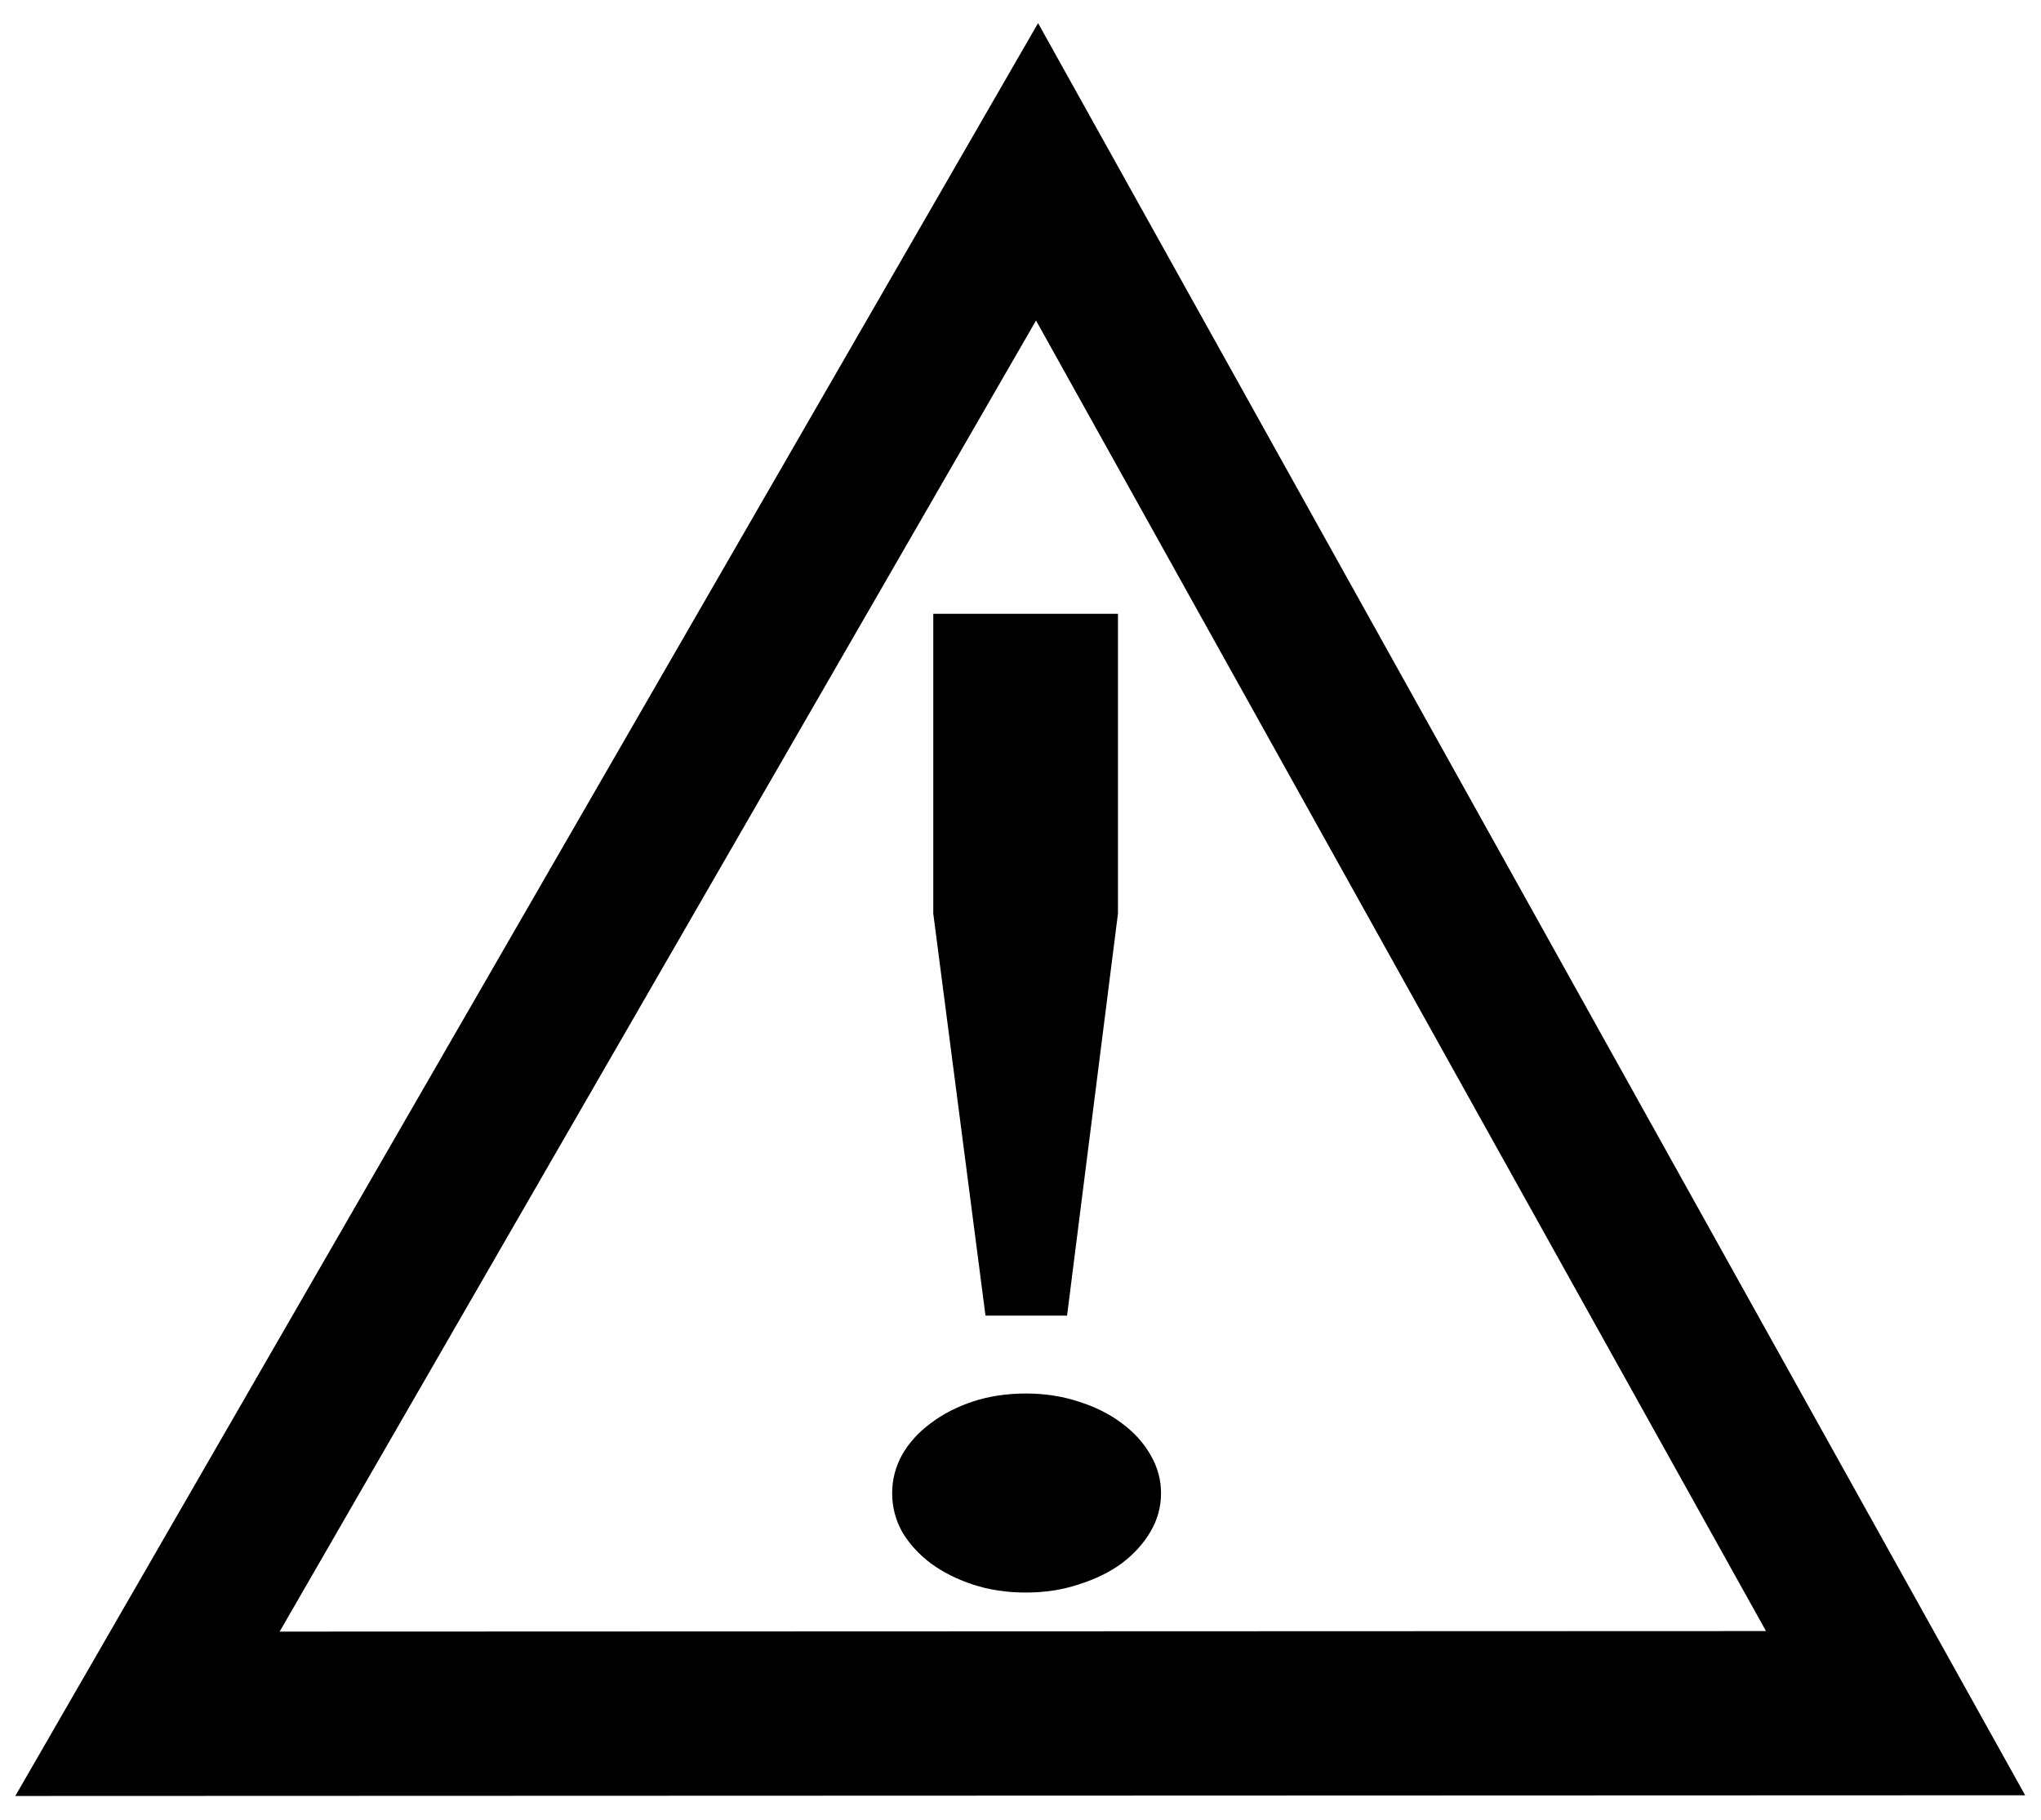
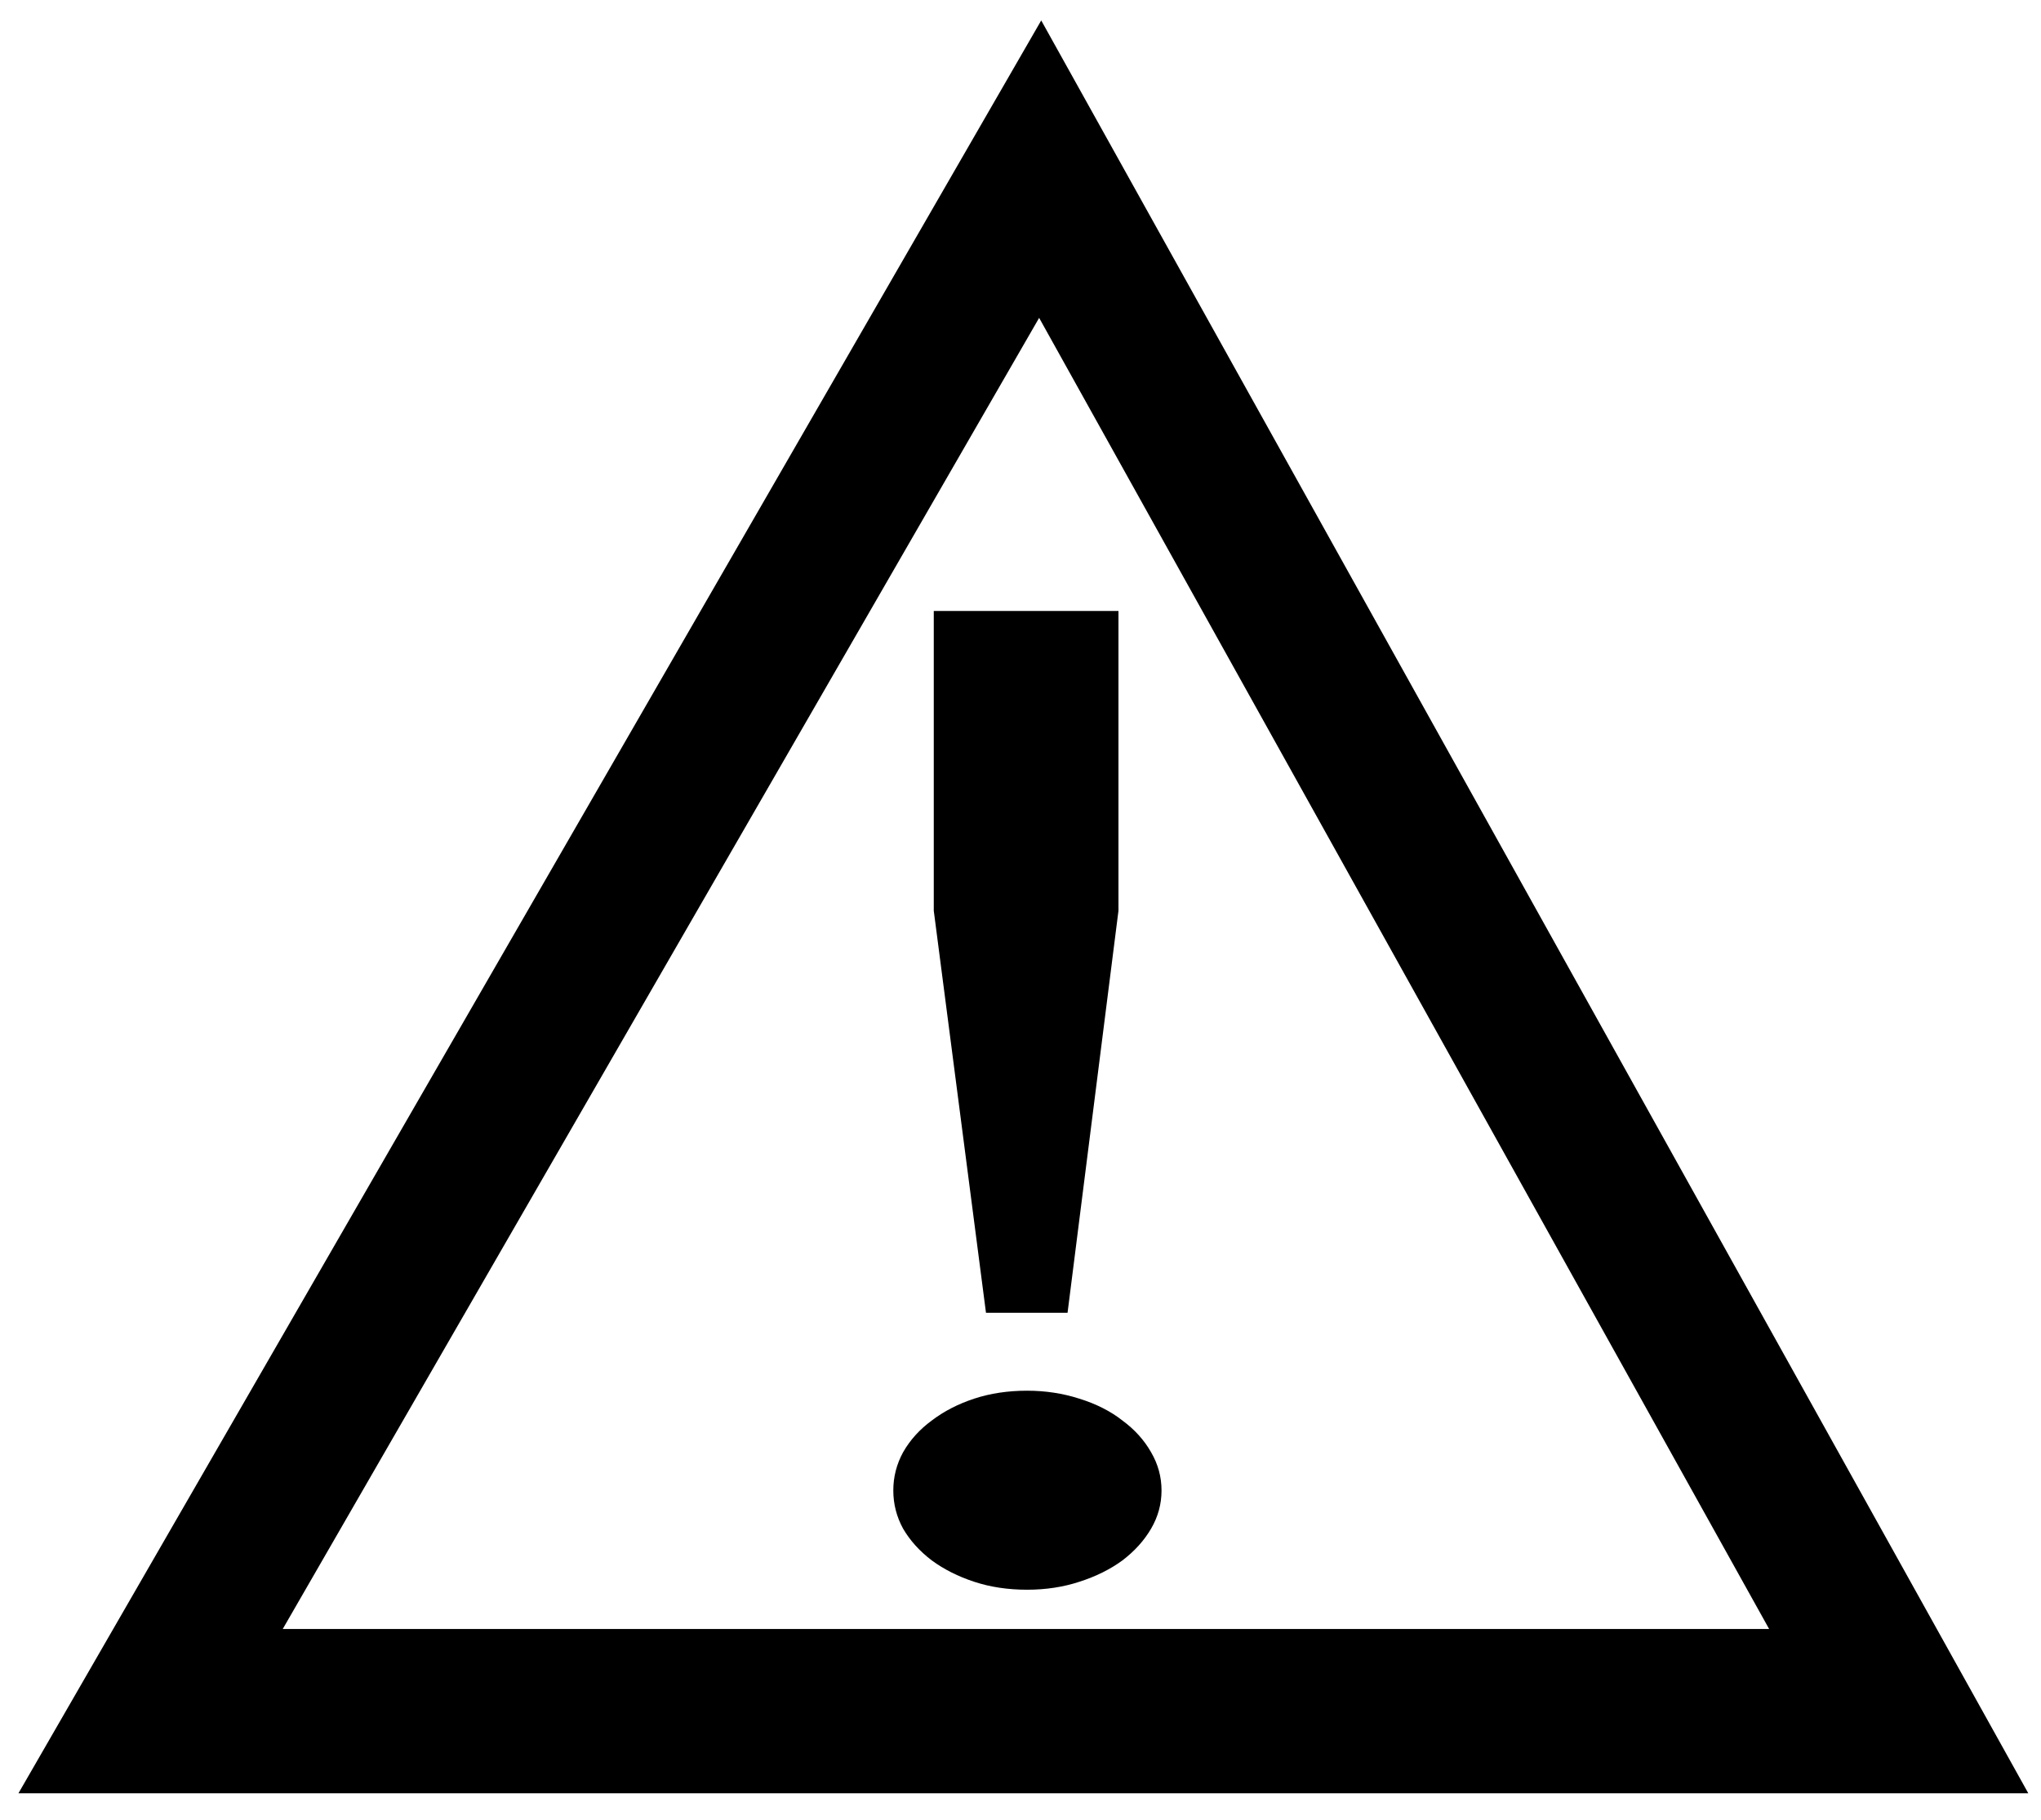
- <svg xmlns="http://www.w3.org/2000/svg" width="2.219mm" height="1.978mm" viewBox="0 0 7.864 7.01" id="" version="1.1">
-   <defs id="defs5220" />
-   <g transform="translate(-41.78248,-640.2857)">
-     <g id="g6338" transform="matrix(2.028171,0,0,2.370511,-594.8297,-750.054)">
-       <path style="fill:none;fill-rule:evenodd;stroke:#000000;stroke-width:0.267;stroke-linecap:butt;stroke-linejoin:miter;stroke-miterlimit:4;stroke-dasharray:none;stroke-opacity:1" d="m 315.855,586.794 -1.69,2.506 3.321,-10e-4 z" id="path5186" />
-       <g transform="scale(1.23977,0.8066014)" style="font-style:normal;font-variant:normal;font-weight:normal;font-stretch:normal;font-size:2.723px;line-height:125%;font-family:Overpass;-inkscape-font-specification:Overpass;letter-spacing:0.287px;word-spacing:0px;fill:#000000;fill-opacity:1;stroke:none;stroke-width:1px;stroke-linecap:butt;stroke-linejoin:miter;stroke-opacity:1" id="text7113">
-         <path d="m 254.69,729.794 -0.08,-0.81 0,-0.604 0.283,0 0,0.604 -0.078,0.81 -0.125,0 z m 0.062,0.558 q -0.044,0 -0.081,-0.016 -0.037,-0.016 -0.065,-0.043 -0.028,-0.028 -0.044,-0.064 -0.015,-0.036 -0.015,-0.077 0,-0.041 0.015,-0.077 0.016,-0.037 0.044,-0.064 0.028,-0.028 0.065,-0.044 0.037,-0.016 0.081,-0.016 0.043,0 0.08,0.016 0.039,0.016 0.067,0.044 0.028,0.027 0.044,0.064 0.016,0.036 0.016,0.077 0,0.041 -0.016,0.077 -0.016,0.036 -0.044,0.064 -0.028,0.027 -0.067,0.043 -0.037,0.016 -0.08,0.016 z" style="" id="path7118" />
-       </g>
-     </g>
+ <svg xmlns="http://www.w3.org/2000/svg" viewBox="0 0 7.864 7.01">
+   <g transform="matrix(2.02817 0 0 2.37051-636.61-1390.34)">
+     <path d="m315.86 586.79l-1.69 2.506h3.321z" fill="none" fill-rule="evenodd" stroke="#000" stroke-width=".267" />
+     <path fill="#000" d="m254.69 729.79l-.08-.81v-.604h.283v.604l-.078.81h-.125m.063.558q-.044 0-.081-.016-.037-.016-.065-.043-.028-.028-.044-.064-.015-.036-.015-.077 0-.041.015-.077.016-.037.044-.064.028-.028.065-.044.037-.016.081-.016.042 0 .08.016.039.016.066.044.028.027.044.064.016.036.016.077 0 .041-.016.077-.016.036-.044.064-.028.027-.066.043-.037.016-.08.016" transform="scale(1.23977.8066)" />
  </g>
</svg>
